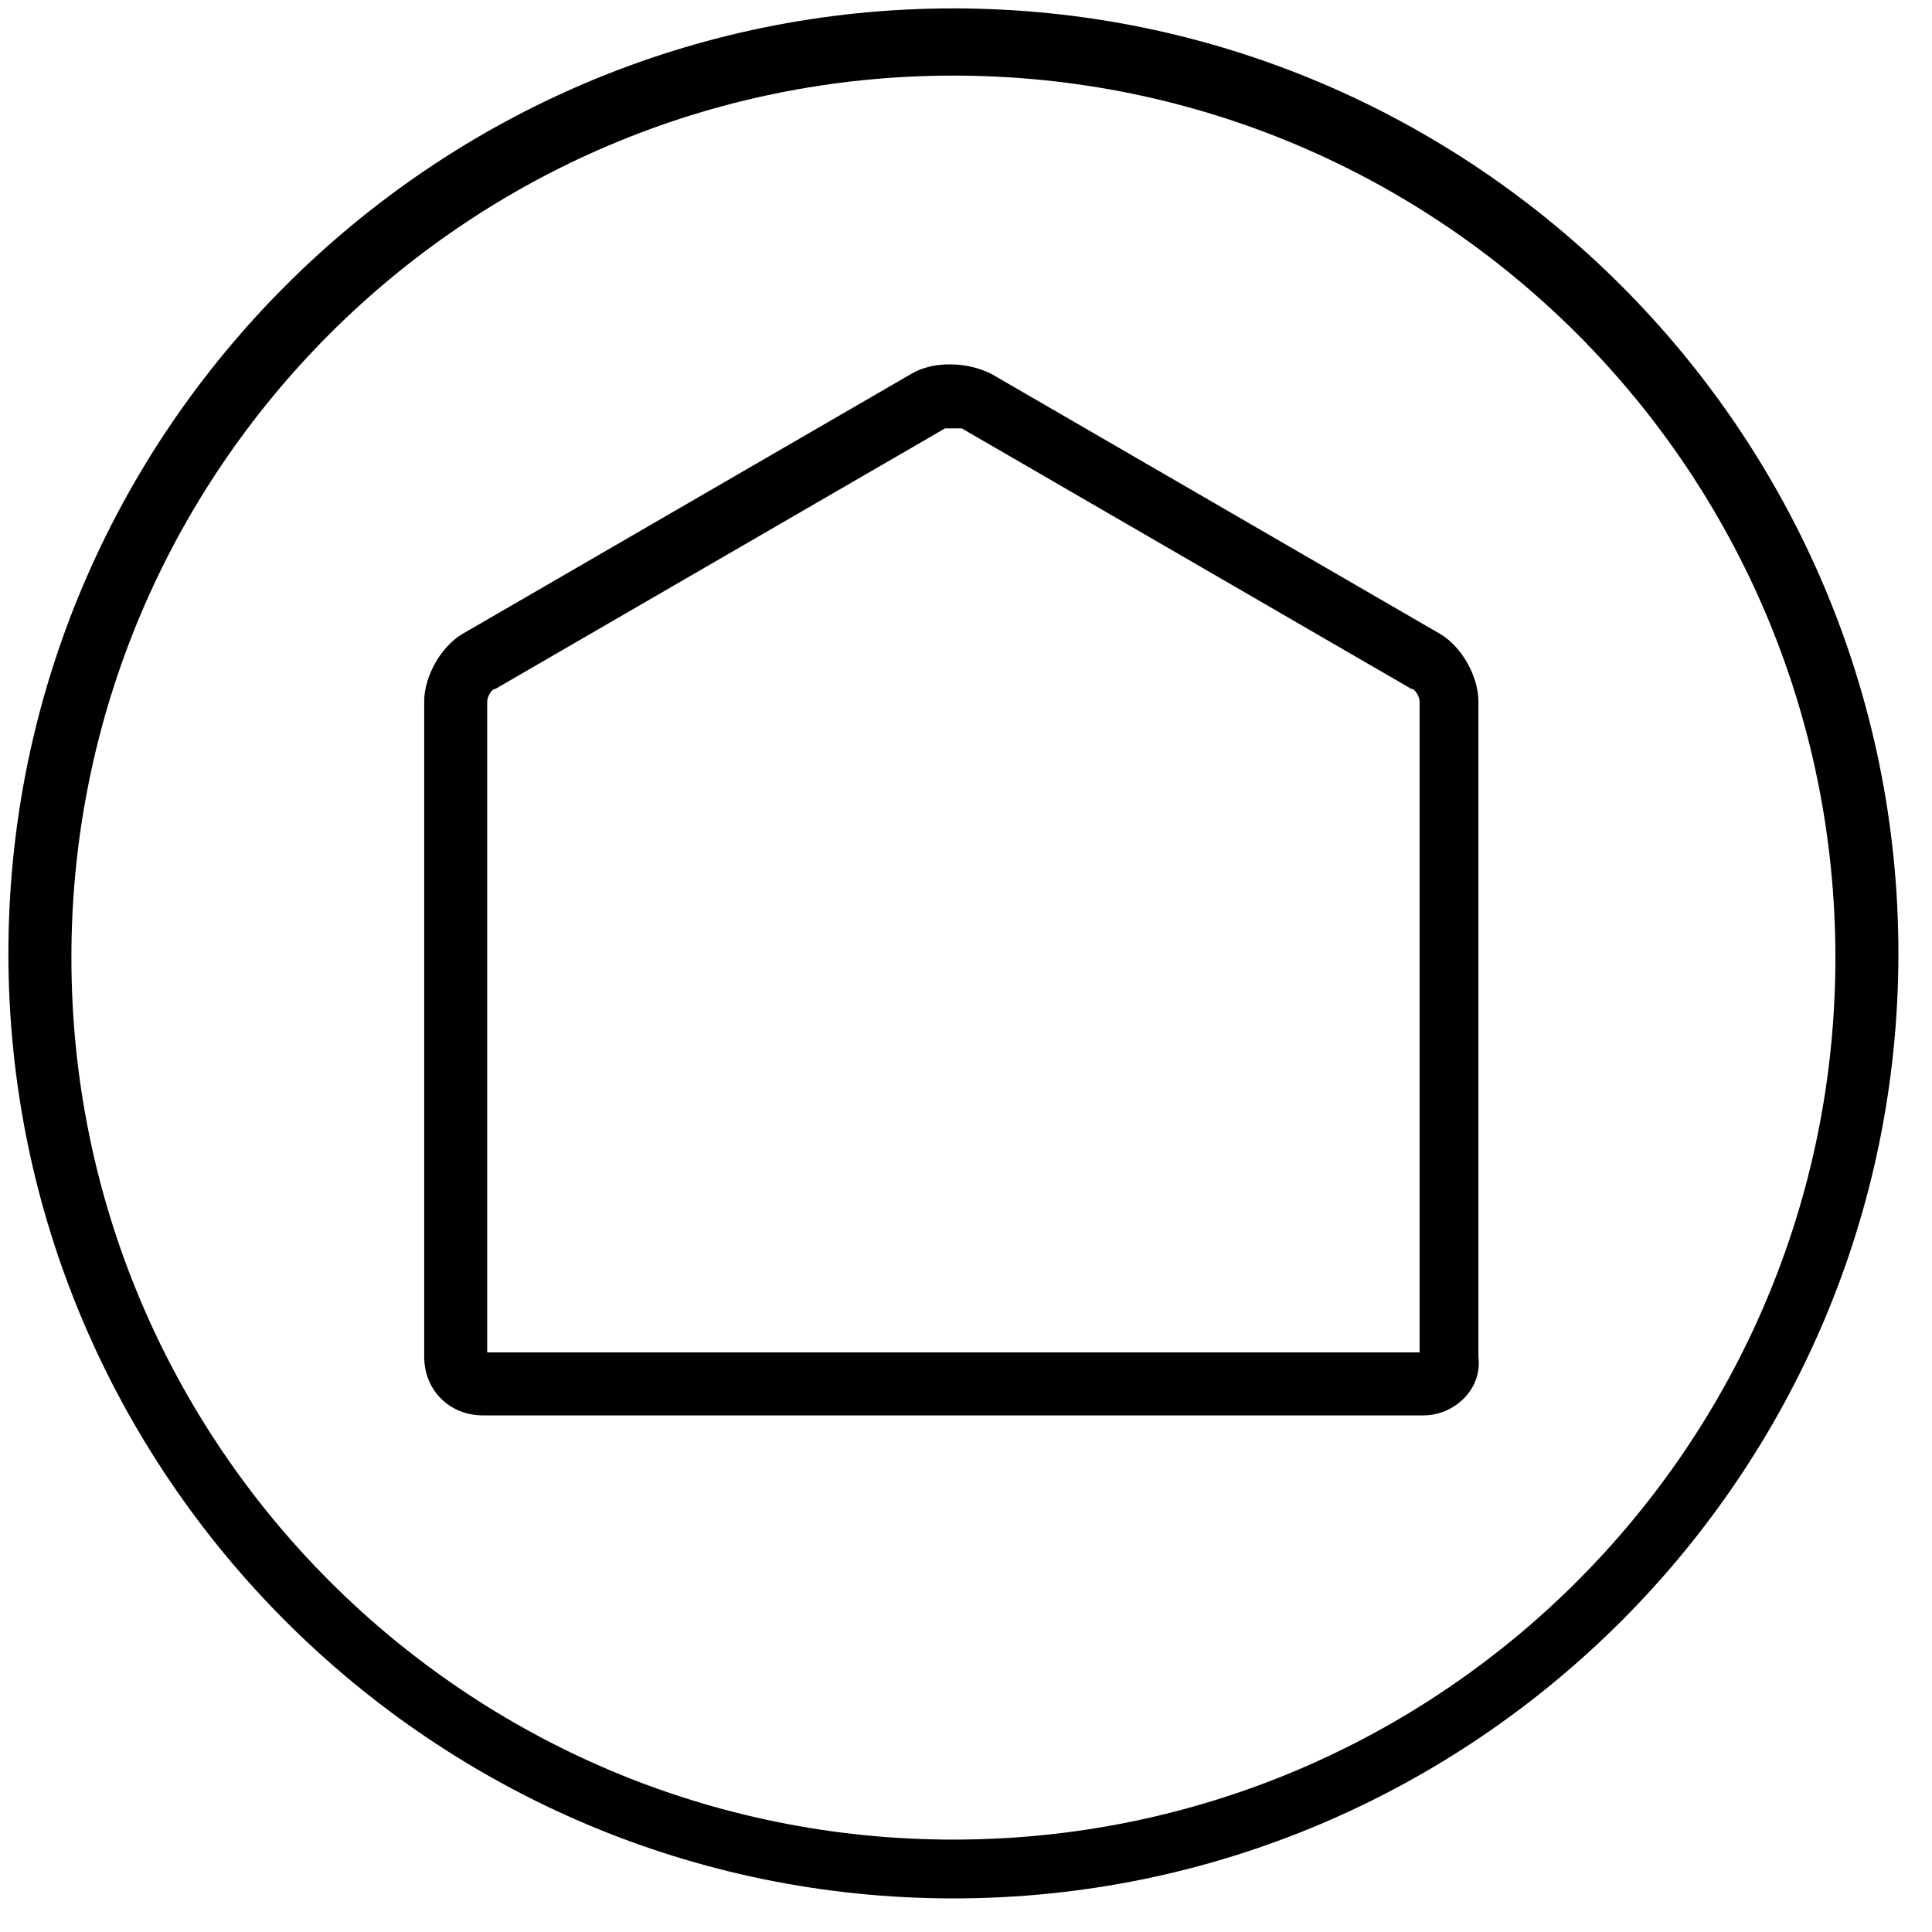
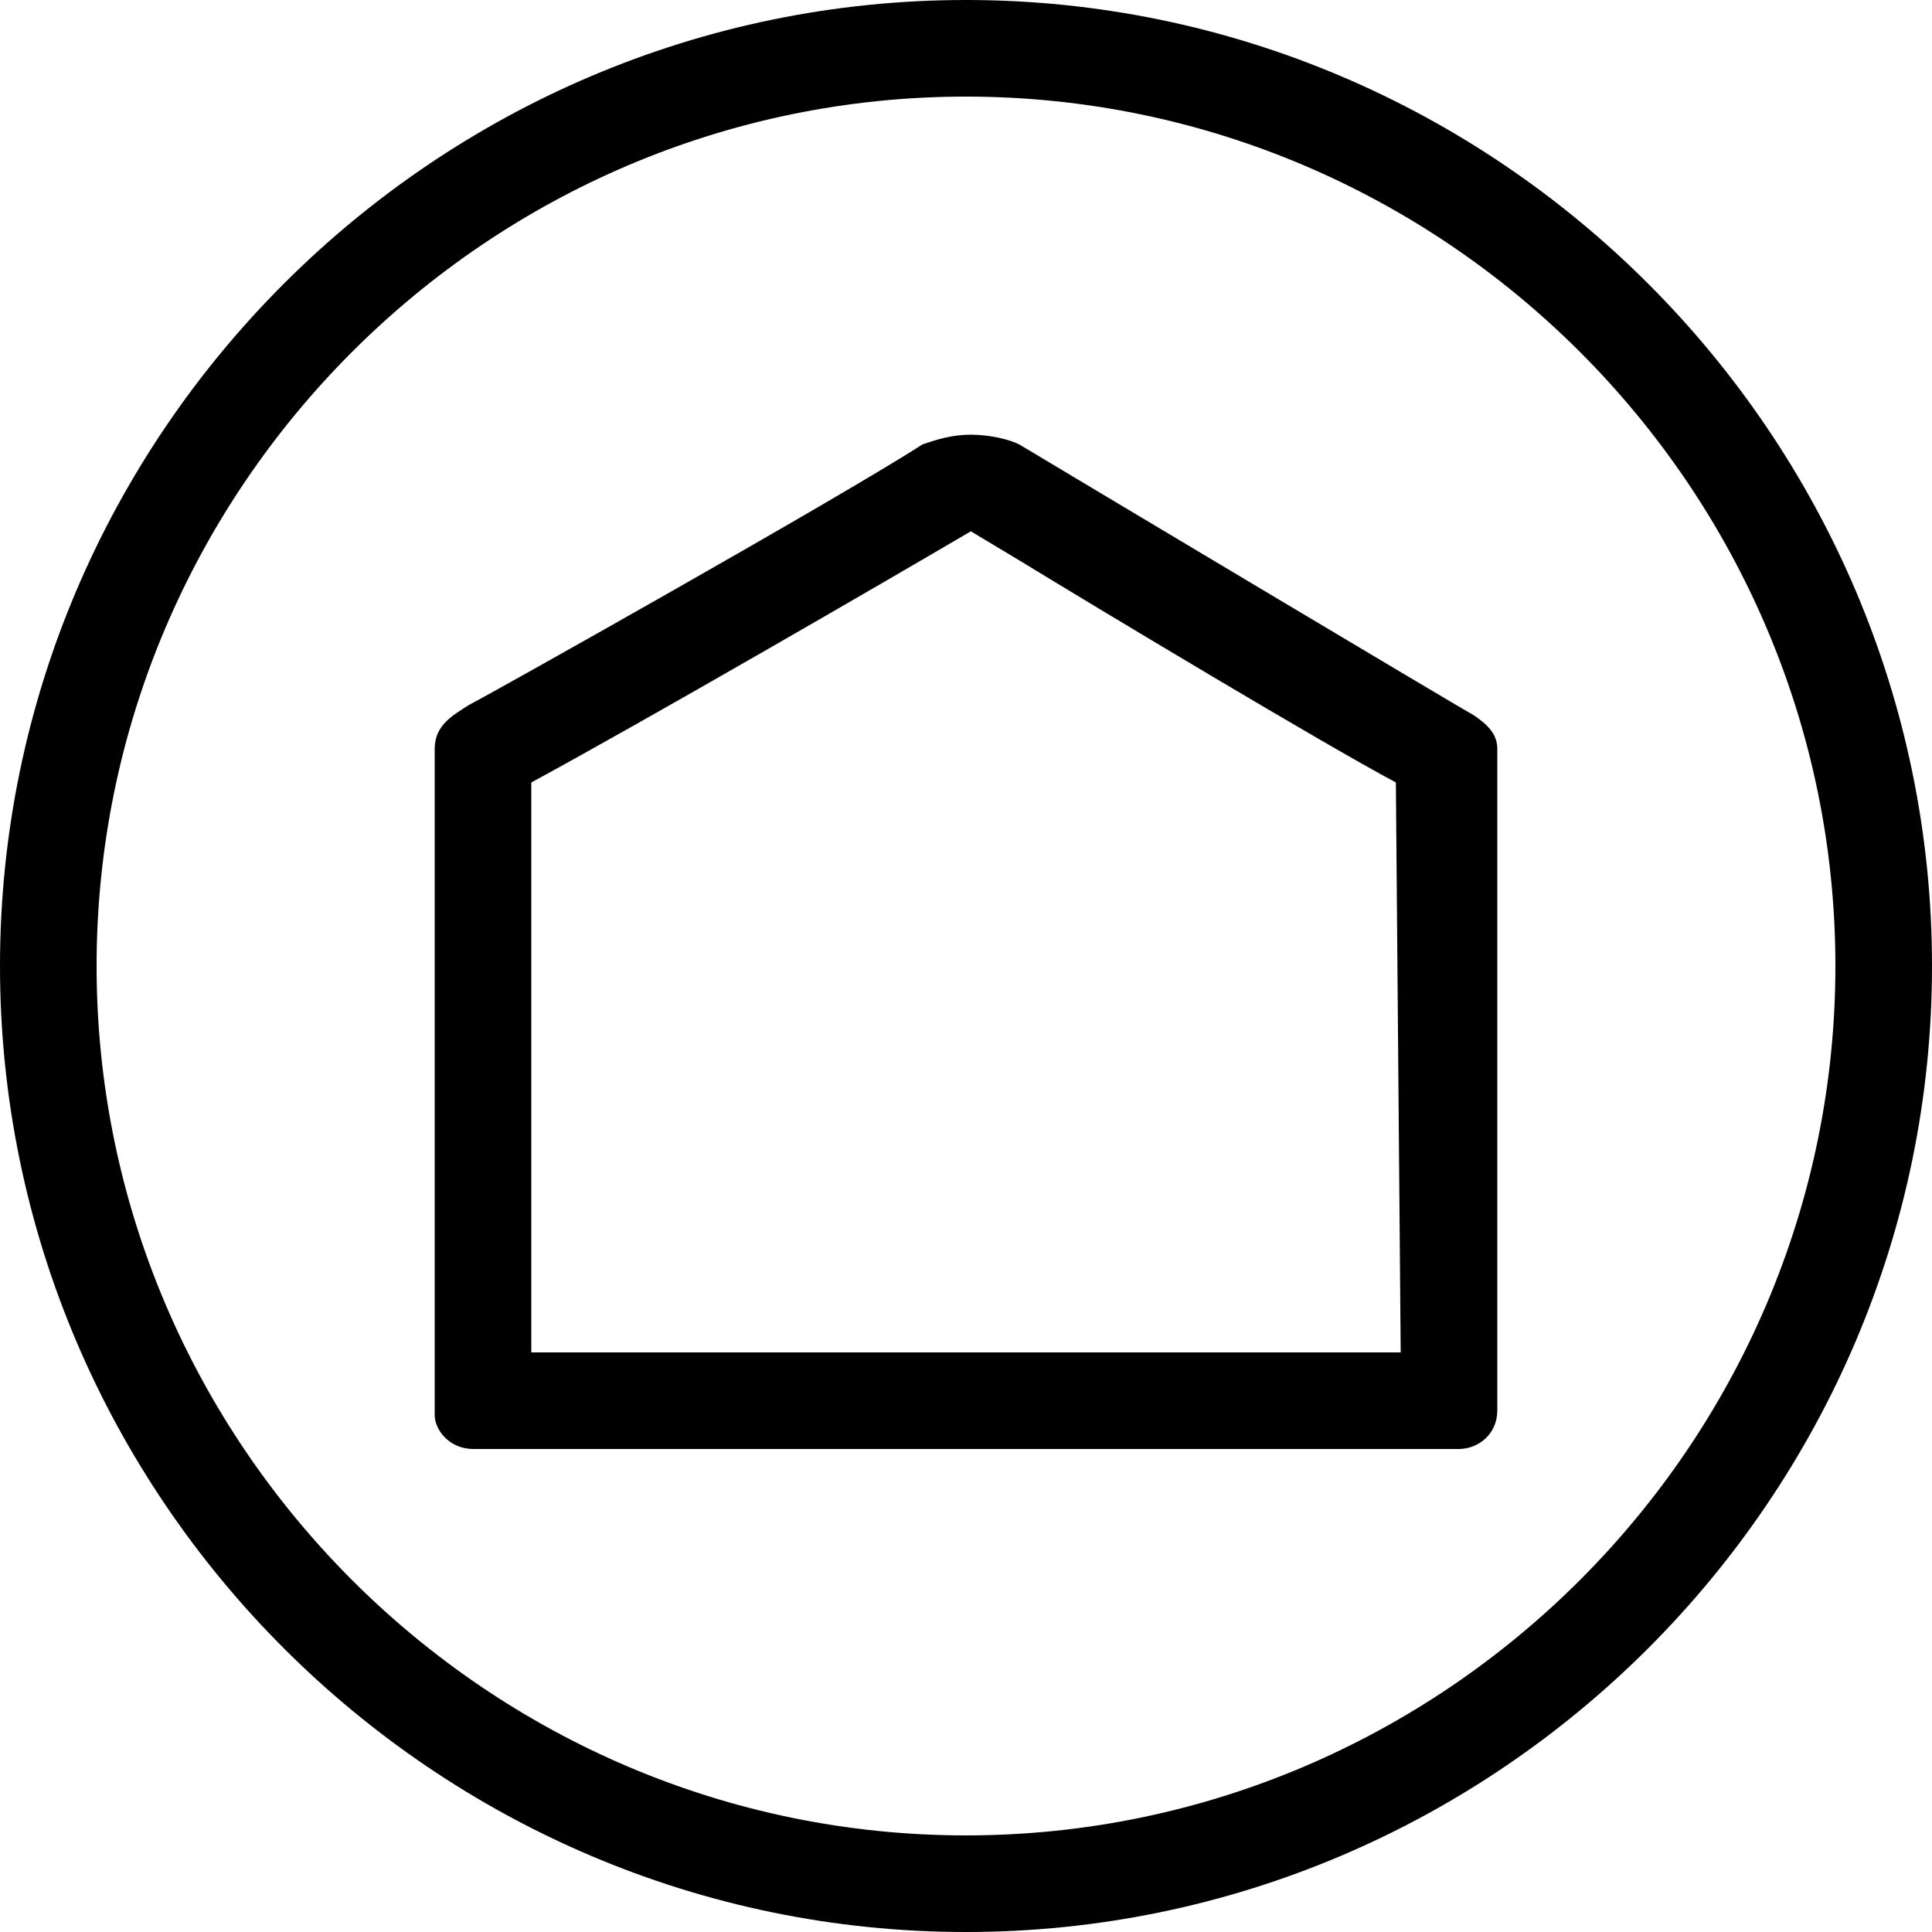
- <svg xmlns="http://www.w3.org/2000/svg" width="46px" height="46px" viewBox="0 0 46 46" fill-rule="evenodd" version="1.1">
-   <path d="M22.7,45.2 C10.3,45.2 0.2,35.1 0.2,22.7 C0.2,10.3 10.3,0.2 22.7,0.2 C35.1,0.2 45.2,10.3 45.2,22.7 C45.2,35.1 35.1,45.2 22.7,45.2 L22.7,45.2 Z M22.7,1.8 C11.1,1.8 1.7,11.2 1.7,22.8 C1.7,34.4 11.1,43.8 22.7,43.8 C34.3,43.8 43.7,34.4 43.7,22.8 C43.7,11.2 34.3,1.8 22.7,1.8 L22.7,1.8 Z M33.9,33.7 L11.5,33.7 C10.7,33.7 10.1,33.1 10.1,32.3 L10.1,16.7 C10.1,16.1 10.5,15.4 11,15.1 L21.7,8.9 C22.2,8.6 23,8.6 23.6,8.9 L34.3,15.1 C34.8,15.4 35.2,16.1 35.2,16.7 L35.2,32.3 C35.3,33.1 34.6,33.7 33.9,33.7 L33.9,33.7 Z M11.6,32.2 L33.8,32.2 L33.8,16.7 C33.8,16.6 33.7,16.4 33.6,16.4 L22.9,10.2 L22.5,10.2 L11.8,16.4 C11.7,16.4 11.6,16.6 11.6,16.7 L11.6,32.2 L11.6,32.2 Z" />
+ <svg xmlns="http://www.w3.org/2000/svg" version="1.1" width="40px" height="40px" viewBox="0 0 40 40">
+   <path d="M20,2c9.9,0,18,8.1,18,18s-8.1,18-18,18S2,29.9,2,20S10.1,2,20,2 M20,0C9,0,0,9,0,20s9,20,20,20s20-9,20-20S31,0,20,0L20,0z  " />
+   <path d="M20.1,11C20.2,11,20.2,11,20.1,11l1,0.6c1.8,1.1,6.3,3.8,7.8,4.6L29,28l-18,0l0-11.8C13.4,14.9,18.4,12,20.1,11  C20.1,11,20.1,11,20.1,11 M20.1,9c-0.4,0-0.7,0.1-1,0.2c-1.7,1.1-9,5.2-9.4,5.4C9.4,14.8,9,15,9,15.5l0,13.8C9,29.6,9.3,30,9.8,30  l20.4,0c0.4,0,0.8-0.3,0.8-0.8l0-13.7c0-0.3-0.2-0.5-0.5-0.7c-0.2-0.1-8.4-5-9.4-5.6C20.9,9.1,20.5,9,20.1,9L20.1,9z" />
</svg>
